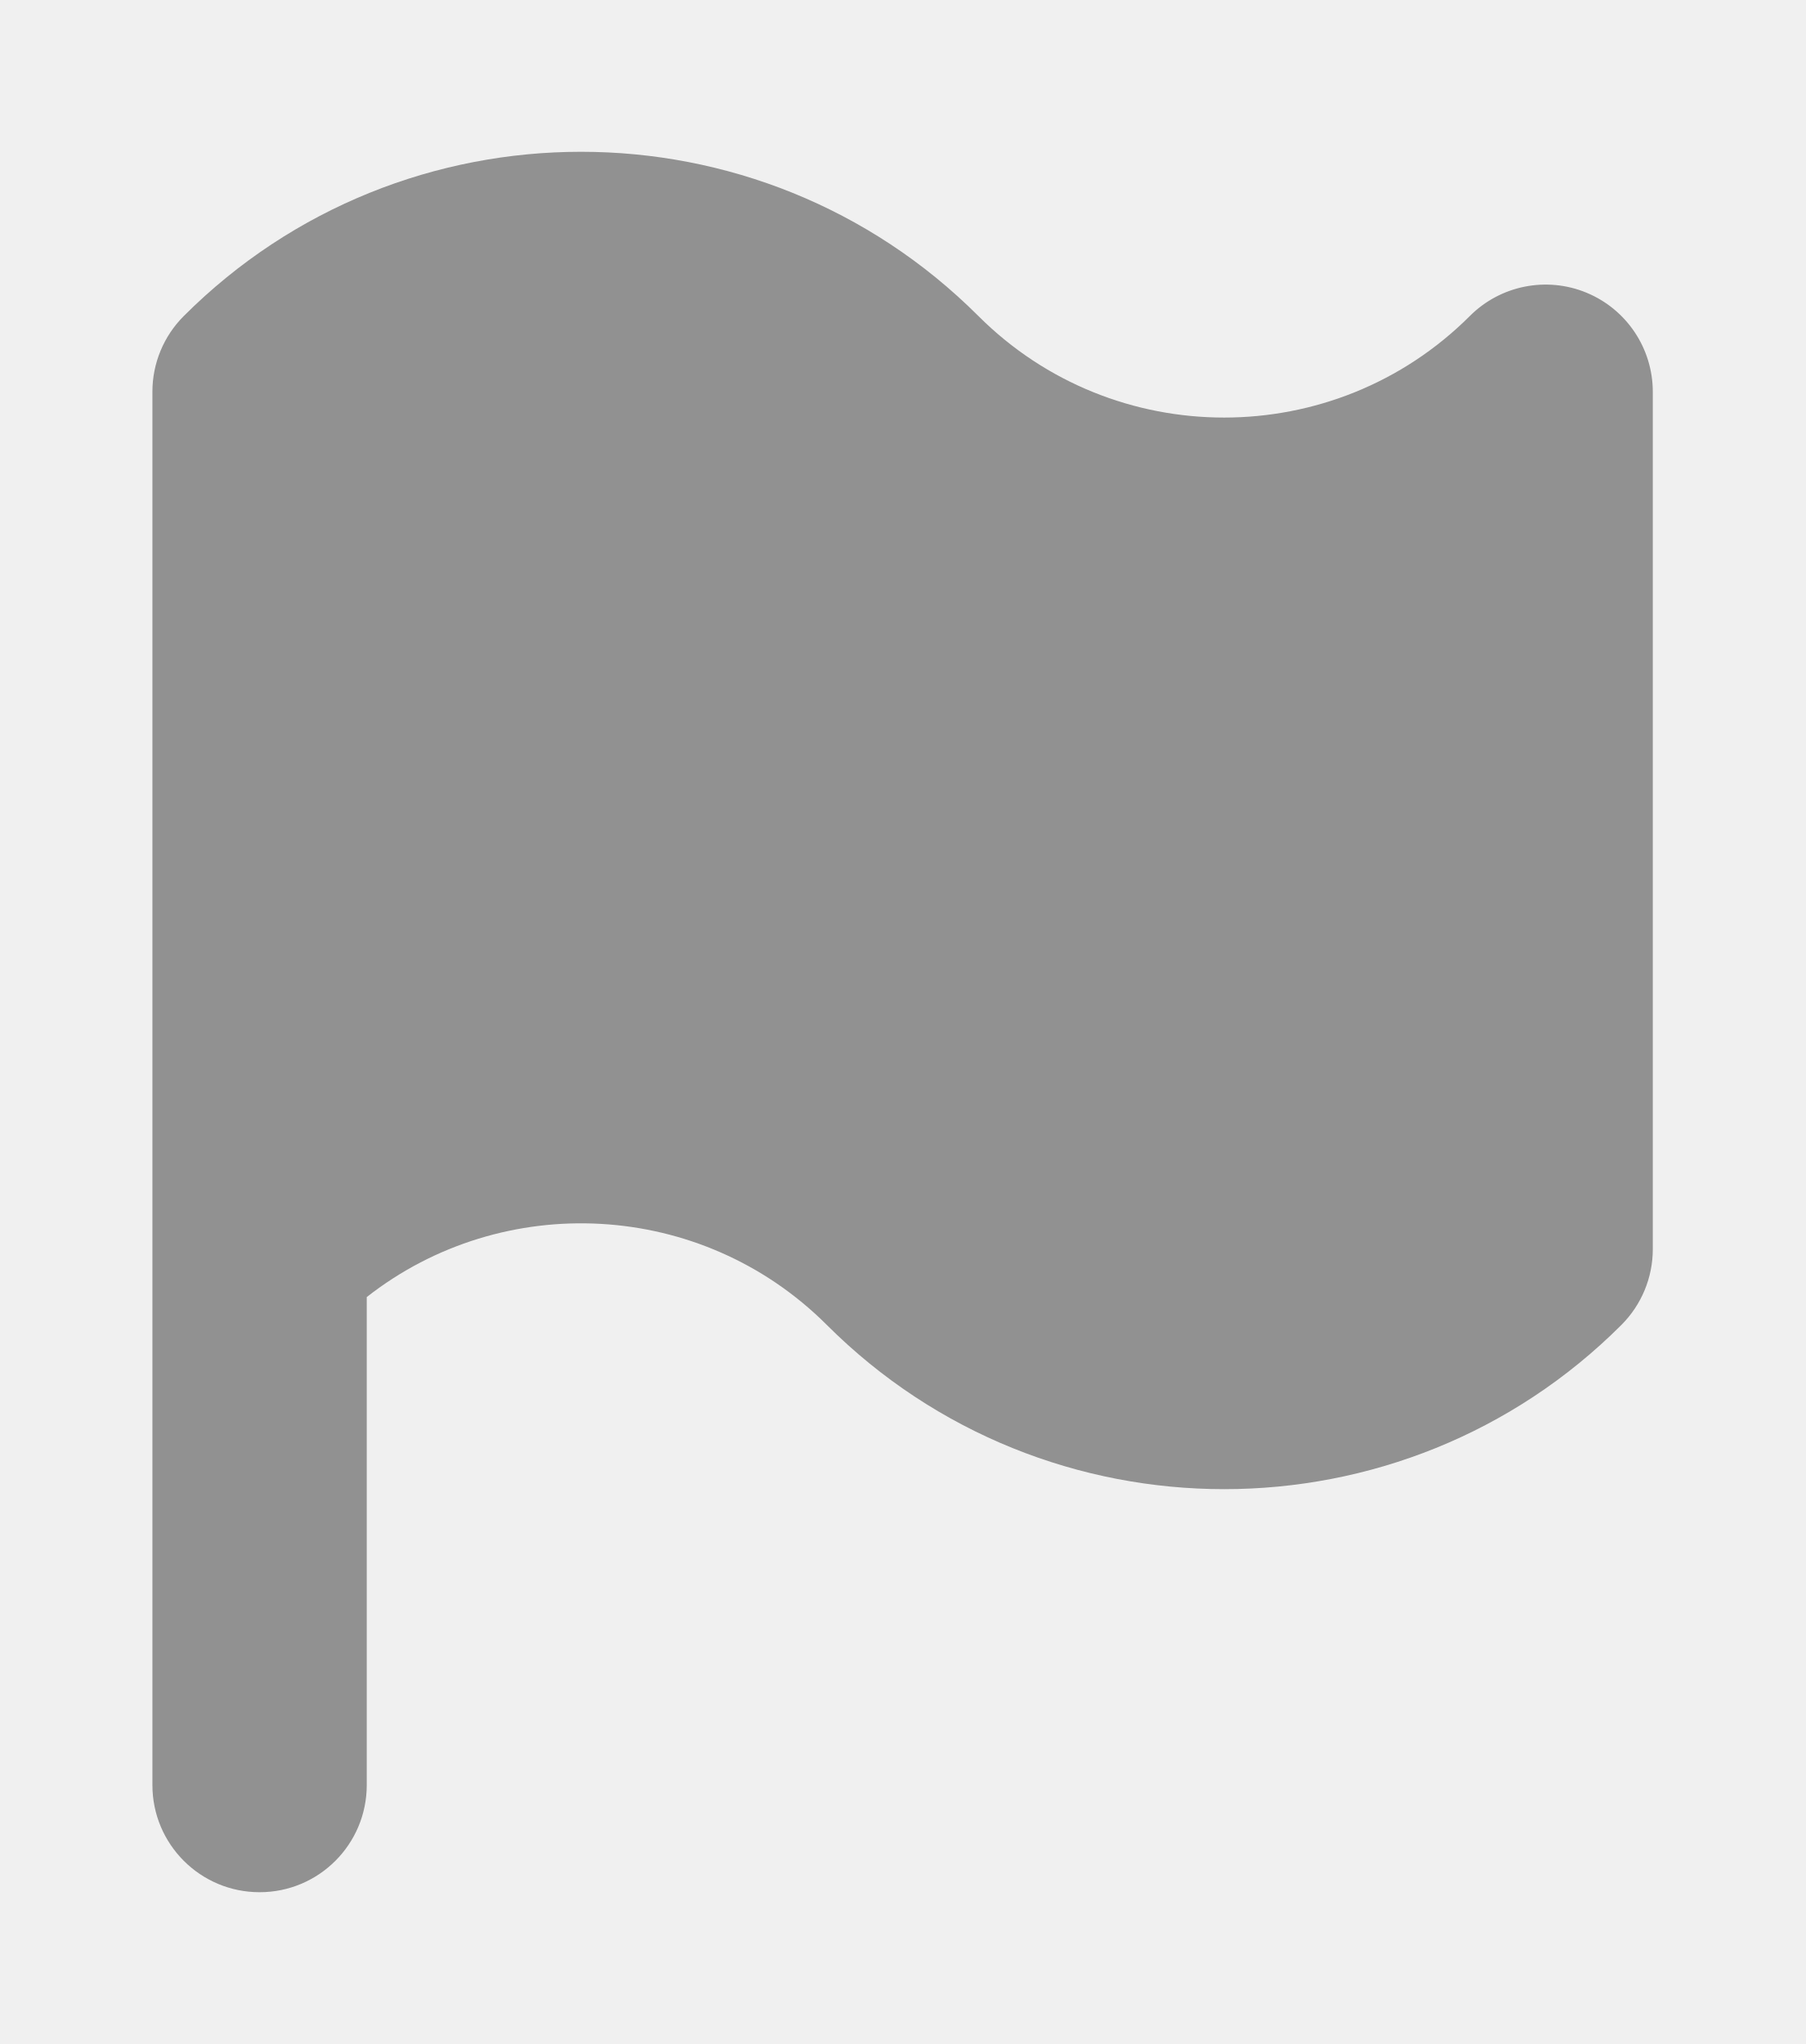
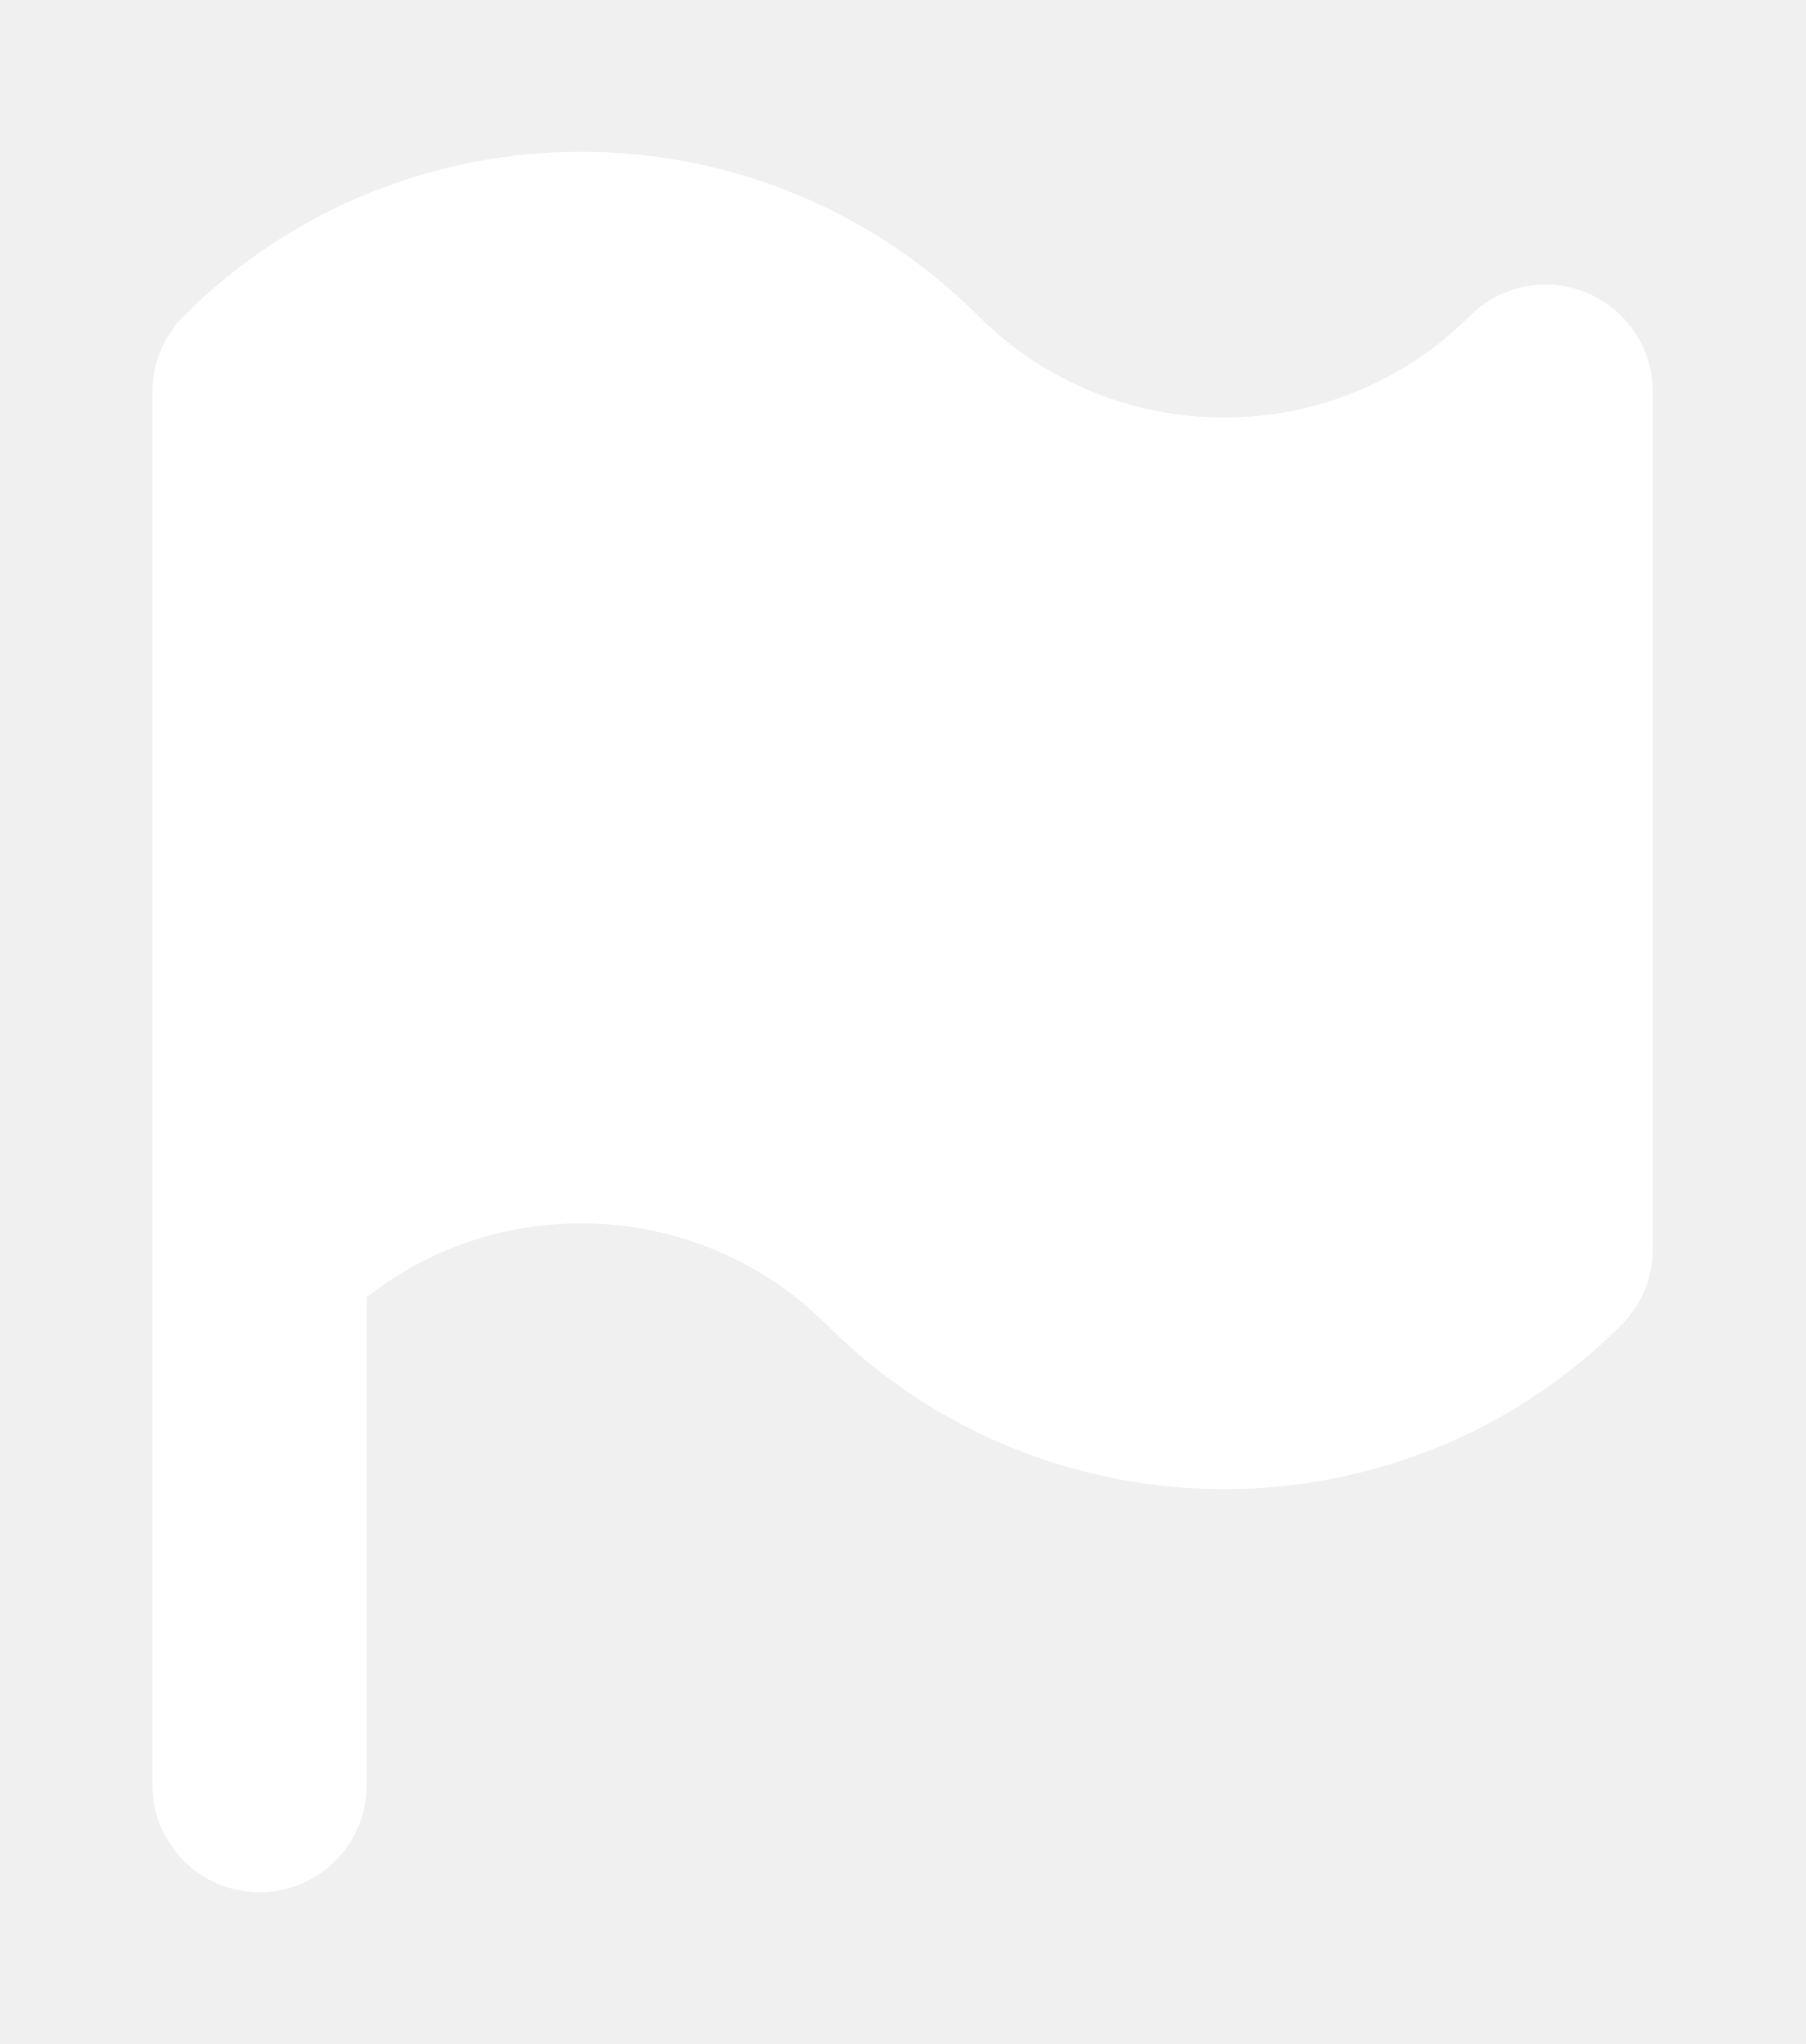
<svg xmlns="http://www.w3.org/2000/svg" baseProfile="tiny" height="137" version="1.2" width="121" xml:space="preserve">
  <rect width="100%" height="100%" fill="none" />
-   <path d="M106.351 19.622a7.183 7.183 0 0 0-7.83 1.558c-9.08 9.073-23.855 9.08-32.942 0-14.69-14.675-38.575-14.675-53.258 0a7.164 7.164 0 0 0-2.105 5.08v93.383c0 3.965 3.211 7.183 7.184 7.183s7.183-3.218 7.183-7.183V86.937c9.13-7.162 22.42-6.544 30.838 1.868 14.69 14.675 38.582 14.675 53.258 0a7.177 7.177 0 0 0 2.105-5.079V26.26a7.188 7.188 0 0 0-4.433-6.637z" fill="#919191" class="currentLayer" />
+   <path d="M106.351 19.622a7.183 7.183 0 0 0-7.83 1.558c-9.08 9.073-23.855 9.08-32.942 0-14.69-14.675-38.575-14.675-53.258 0a7.164 7.164 0 0 0-2.105 5.08v93.383c0 3.965 3.211 7.183 7.184 7.183s7.183-3.218 7.183-7.183V86.937c9.13-7.162 22.42-6.544 30.838 1.868 14.69 14.675 38.582 14.675 53.258 0a7.177 7.177 0 0 0 2.105-5.079V26.26a7.188 7.188 0 0 0-4.433-6.637z" fill="white" class="currentLayer" />
</svg>
